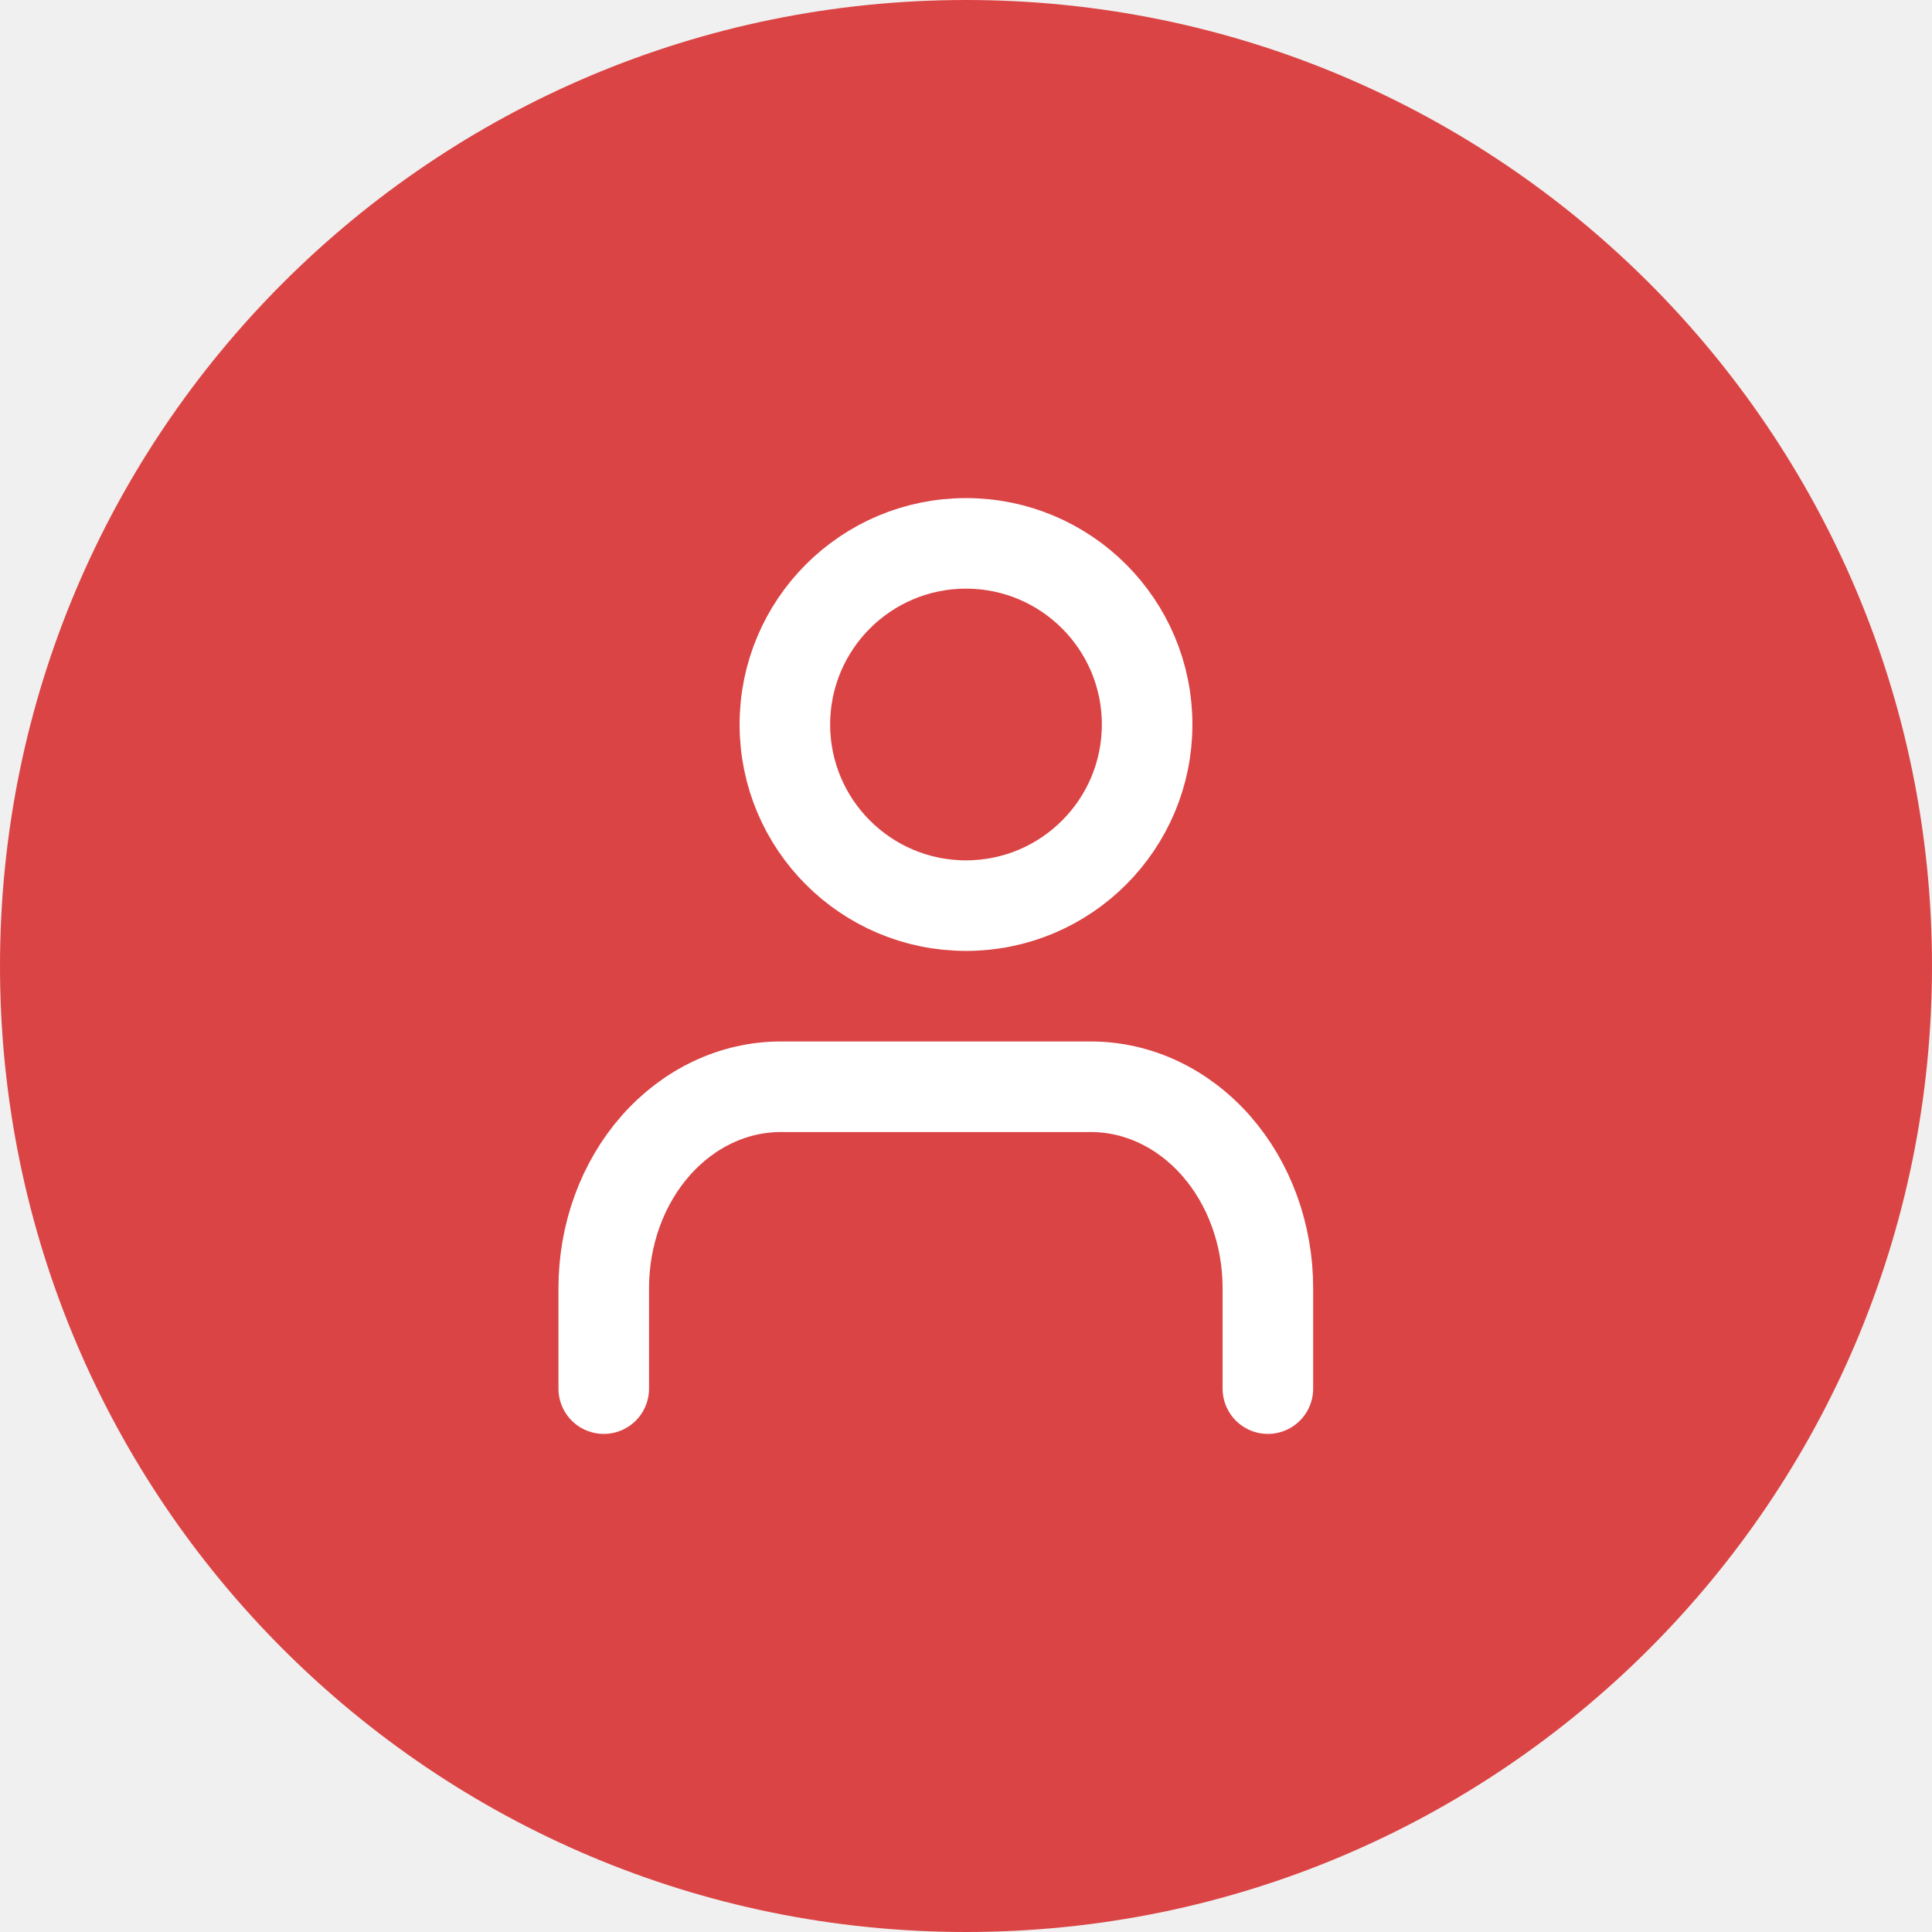
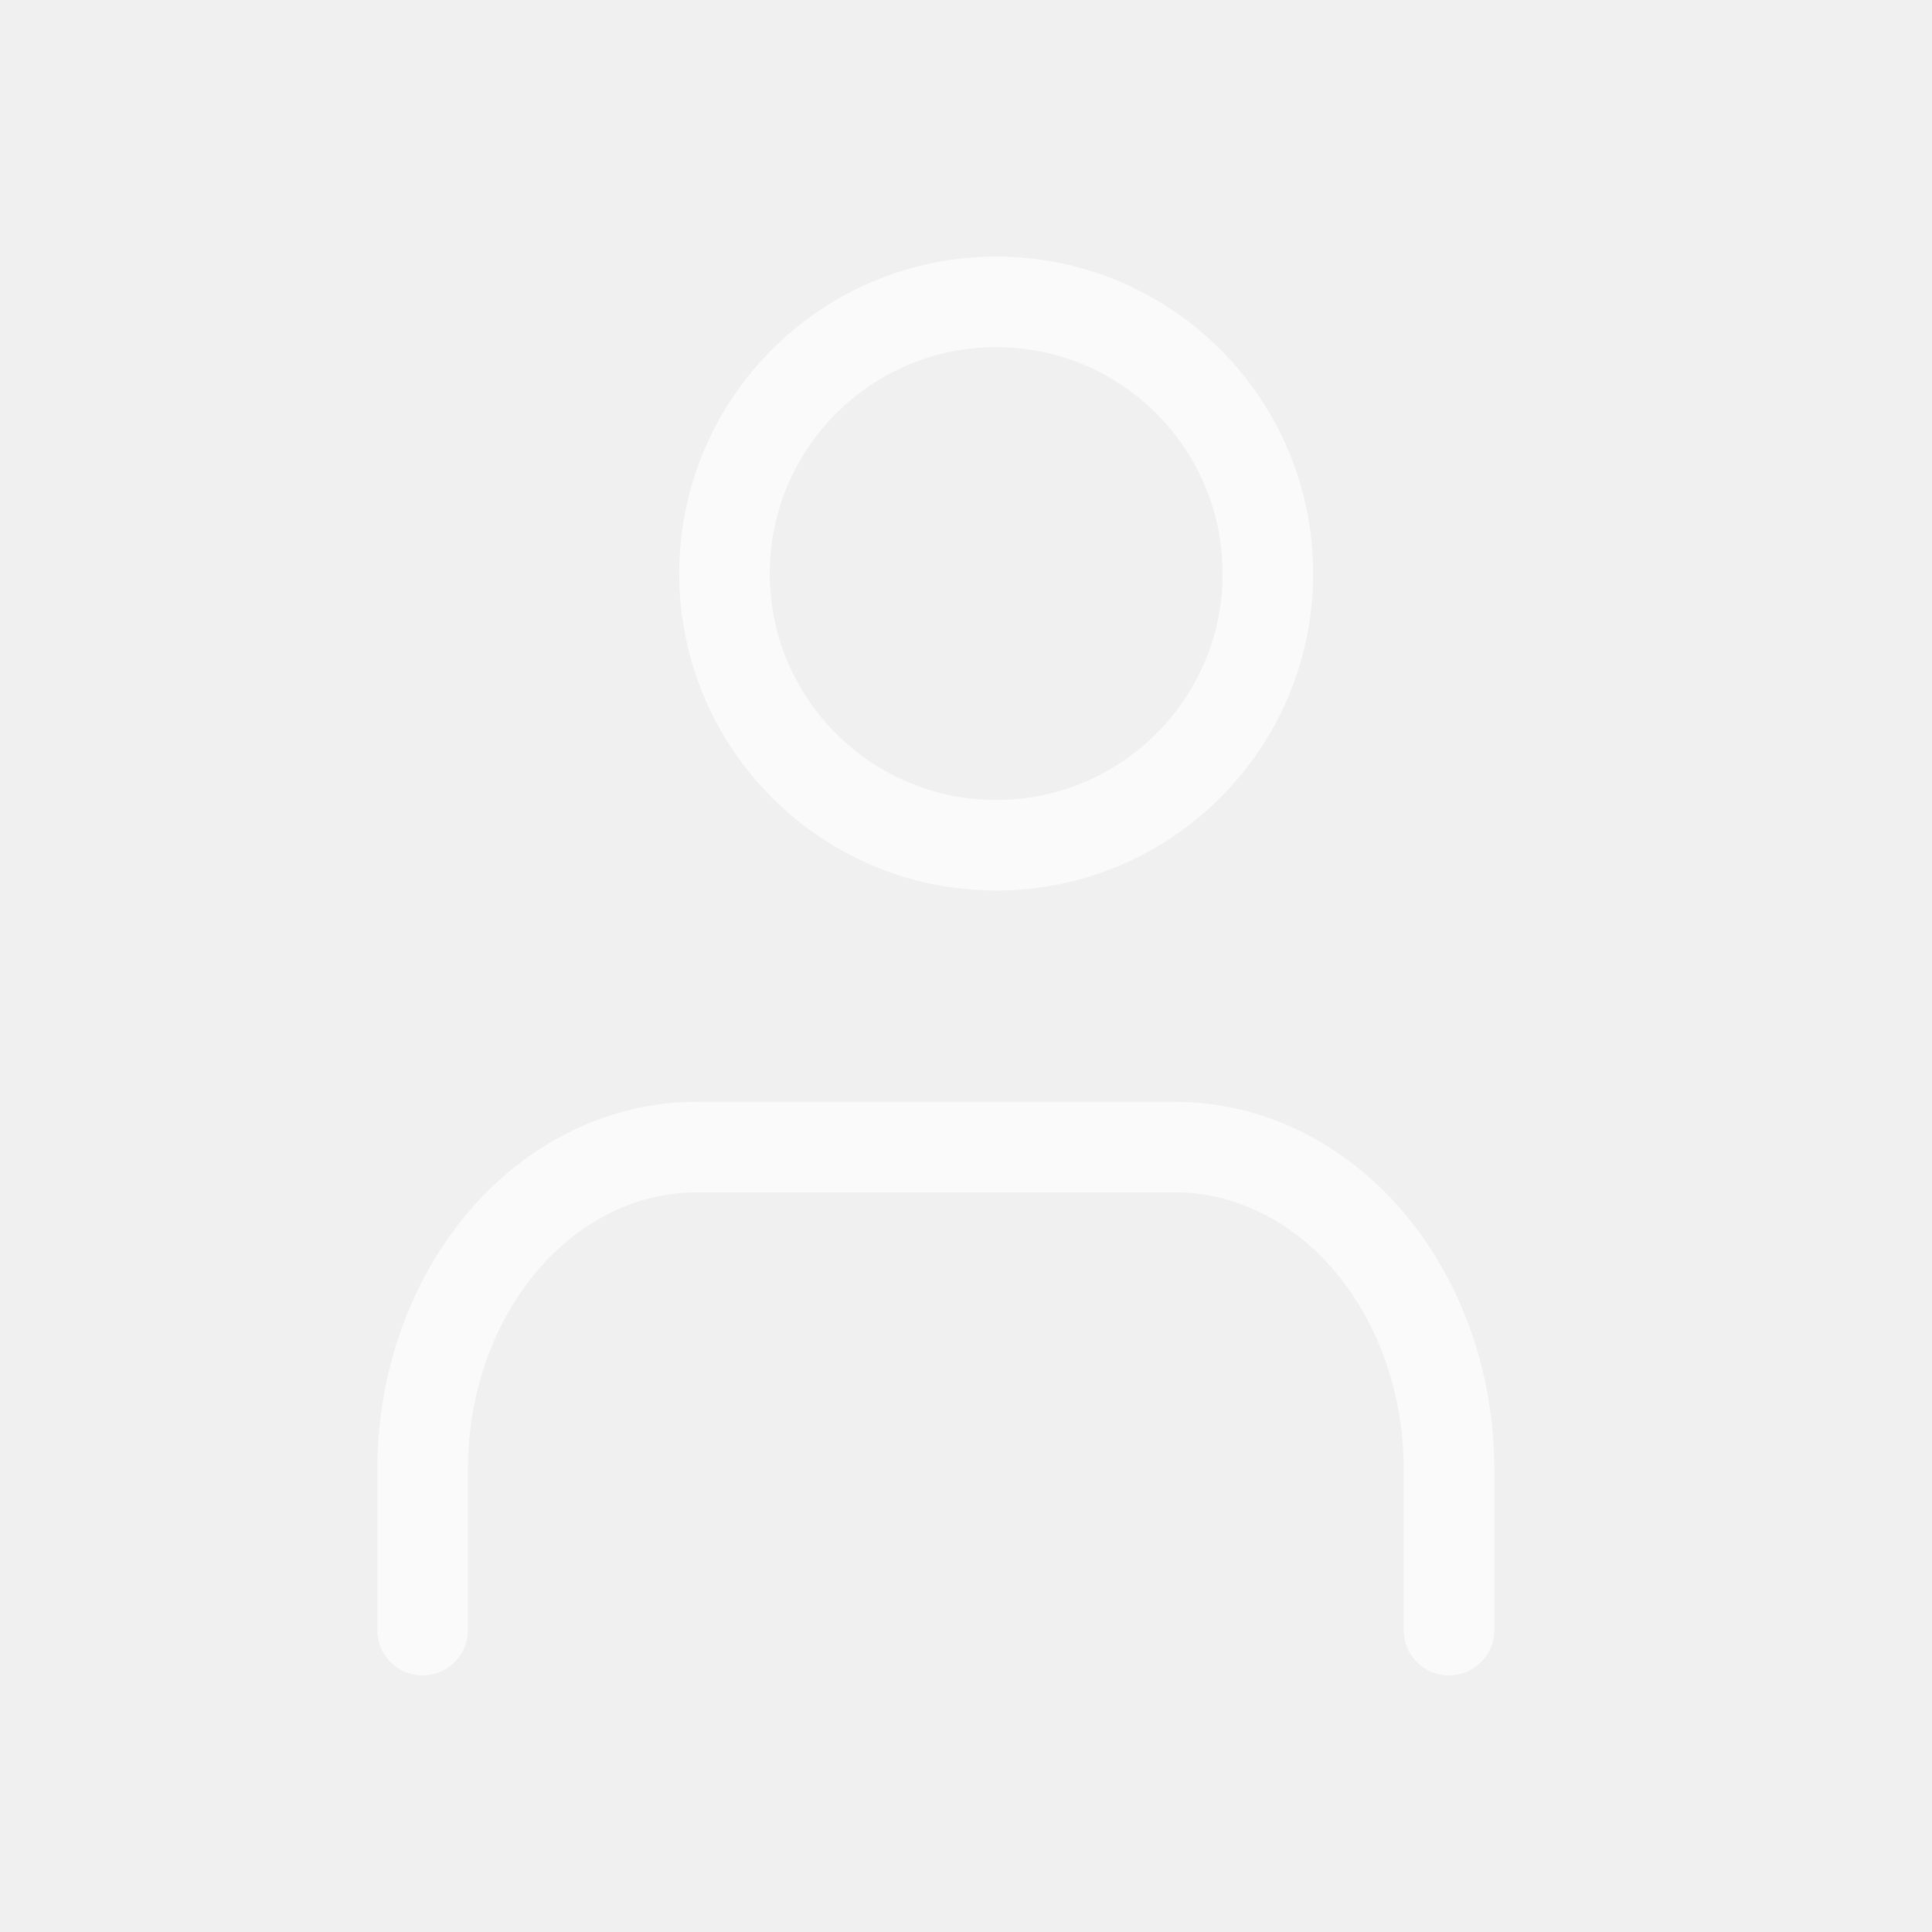
<svg xmlns="http://www.w3.org/2000/svg" width="32" height="32" viewBox="0 0 32 32" fill="none">
-   <rect width="32" height="32" rx="16" fill="#DB4444" />
-   <path d="M21 23V21.333C21 20.449 20.691 19.601 20.141 18.976C19.591 18.351 18.845 18 18.067 18H12.933C12.155 18 11.409 18.351 10.859 18.976C10.309 19.601 10 20.449 10 21.333V23" stroke="white" stroke-width="1.5" stroke-linecap="round" stroke-linejoin="round" />
-   <path d="M16 15C17.657 15 19 13.657 19 12C19 10.343 17.657 9 16 9C14.343 9 13 10.343 13 12C13 13.657 14.343 15 16 15Z" stroke="white" stroke-width="1.5" stroke-linecap="round" stroke-linejoin="round" />
+   <path d="M24 27V24.333C24 22.919 23.522 21.562 22.672 20.562C21.822 19.562 20.669 19 19.467 19H11.533C10.331 19 9.178 19.562 8.328 20.562C7.478 21.562 7 22.919 7 24.333V27" stroke="#FAFAFA" stroke-width="1.5" stroke-linecap="round" stroke-linejoin="round" />
+   <path d="M16.5 14C18.985 14 21 11.985 21 9.5C21 7.015 18.985 5 16.5 5C14.015 5 12 7.015 12 9.5C12 11.985 14.015 14 16.5 14Z" stroke="#FAFAFA" stroke-width="1.5" stroke-linecap="round" stroke-linejoin="round" />
</svg>
